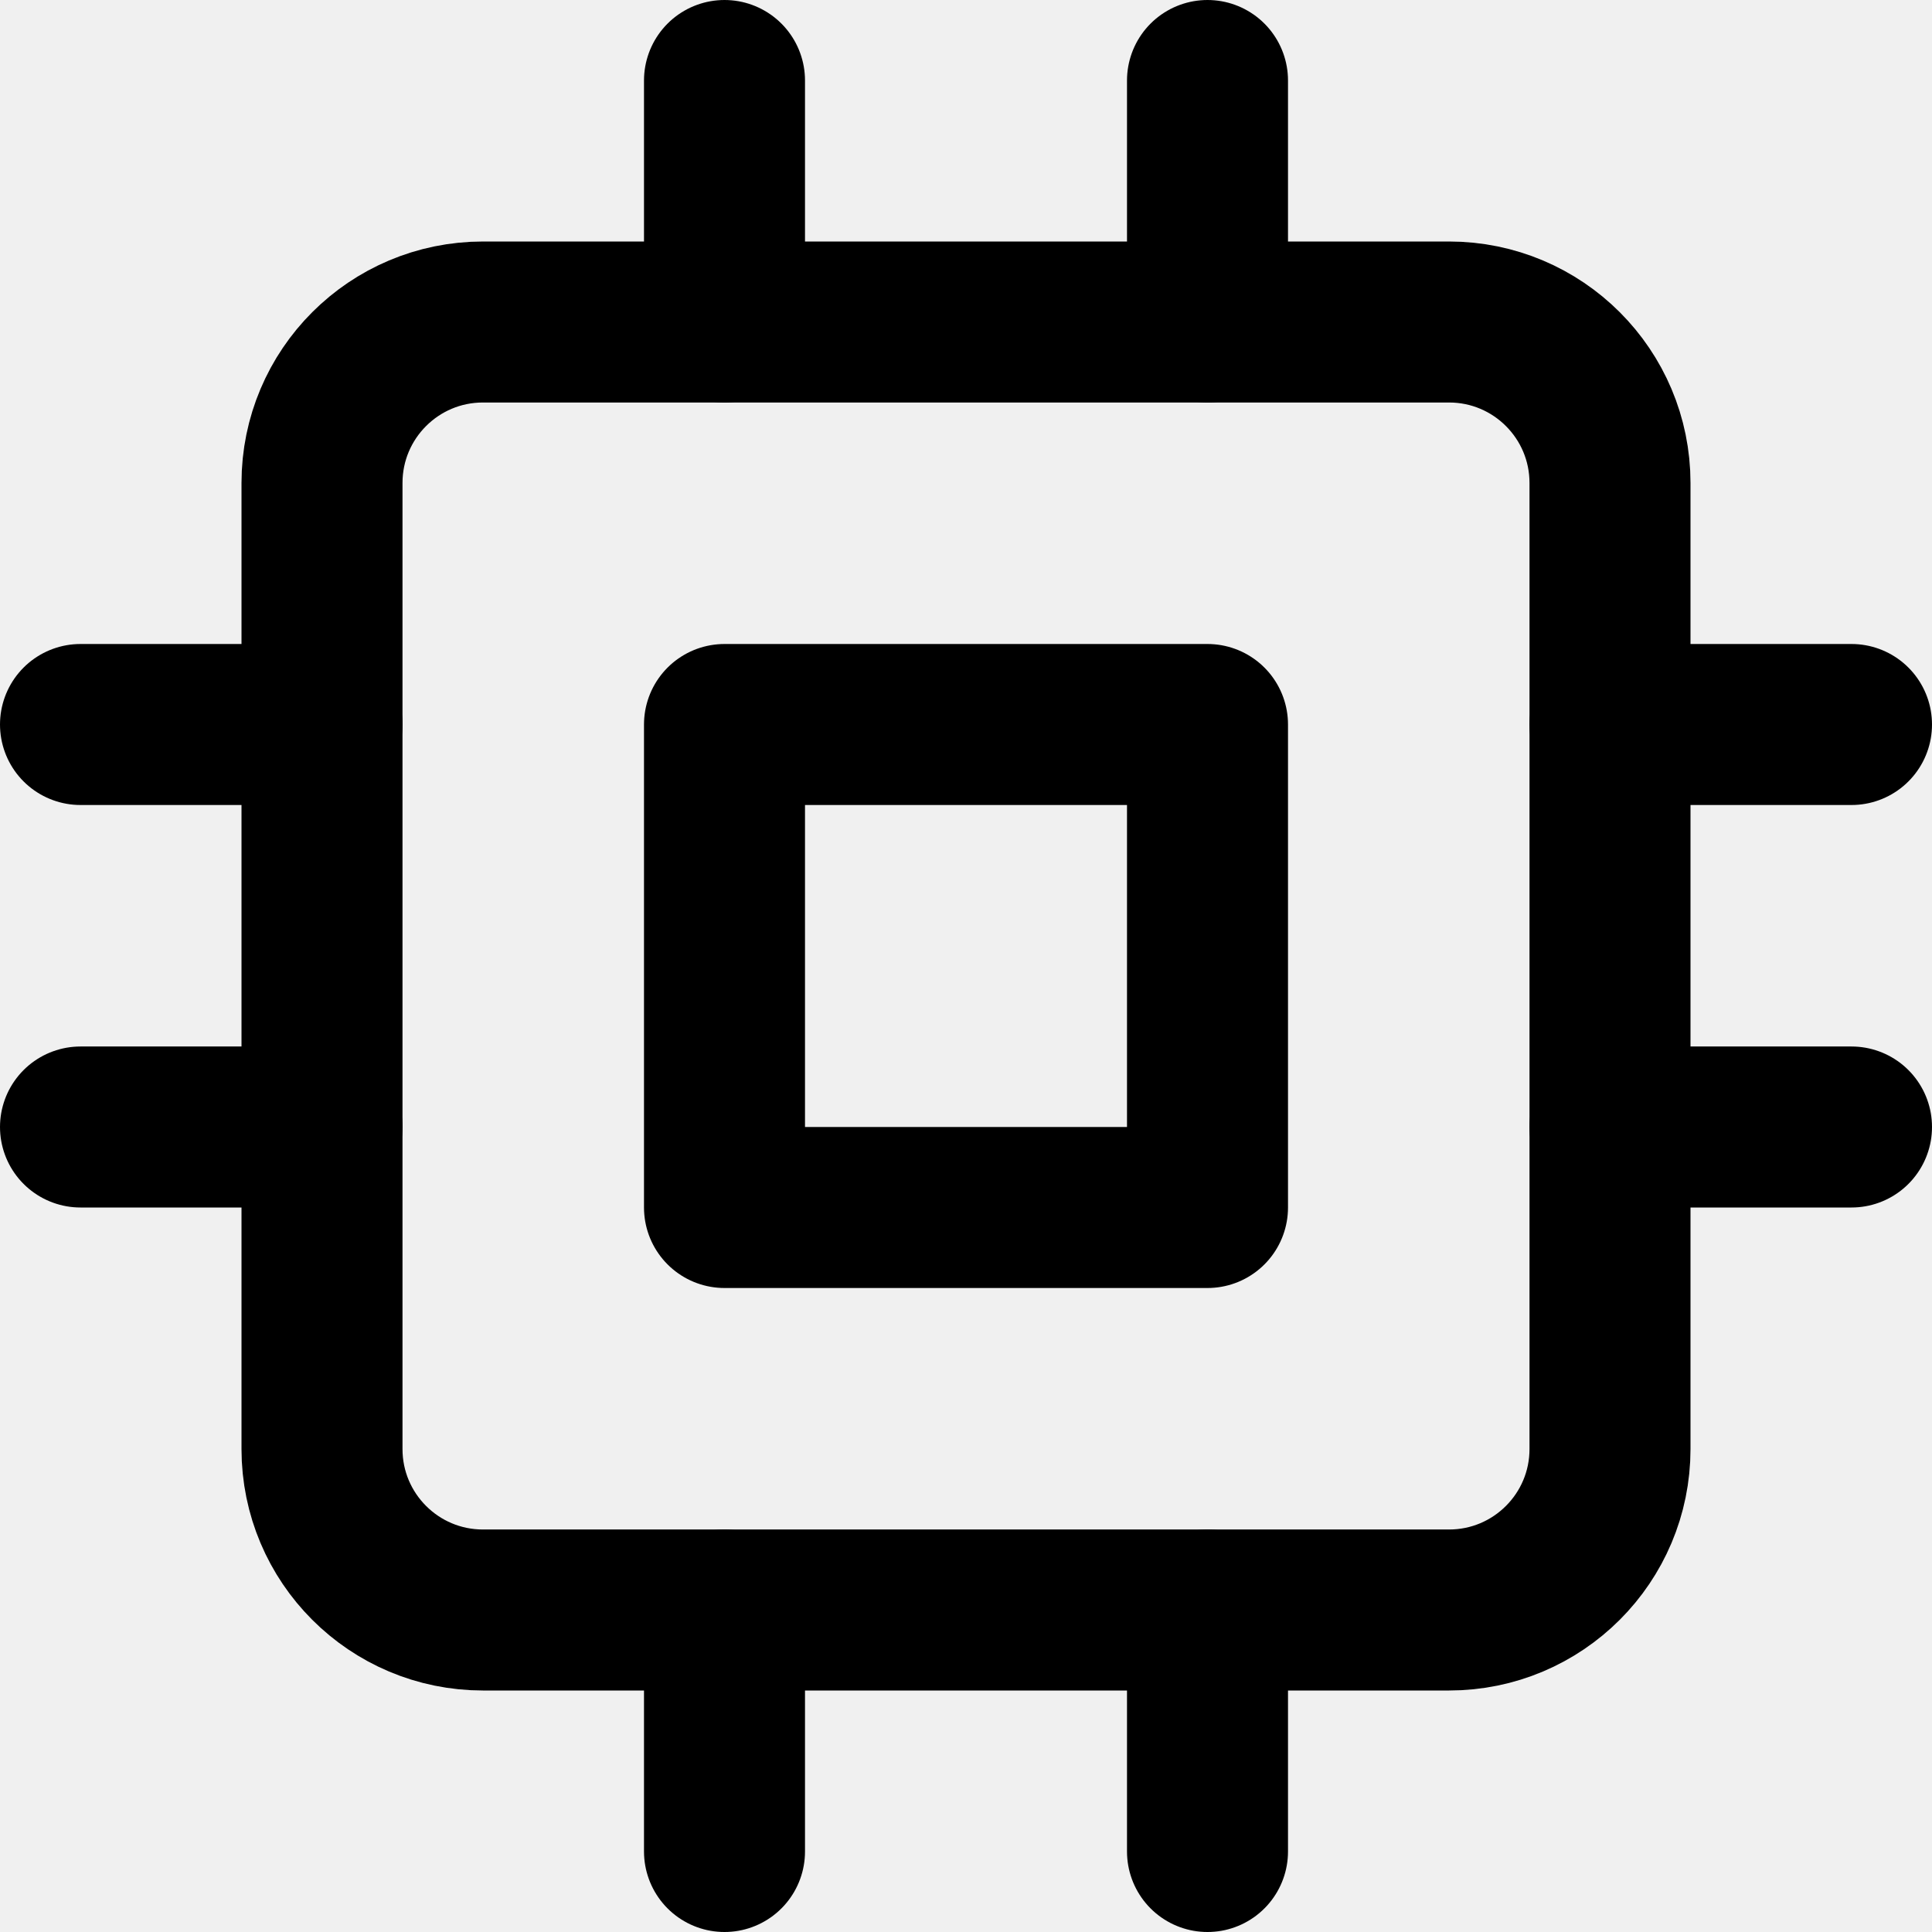
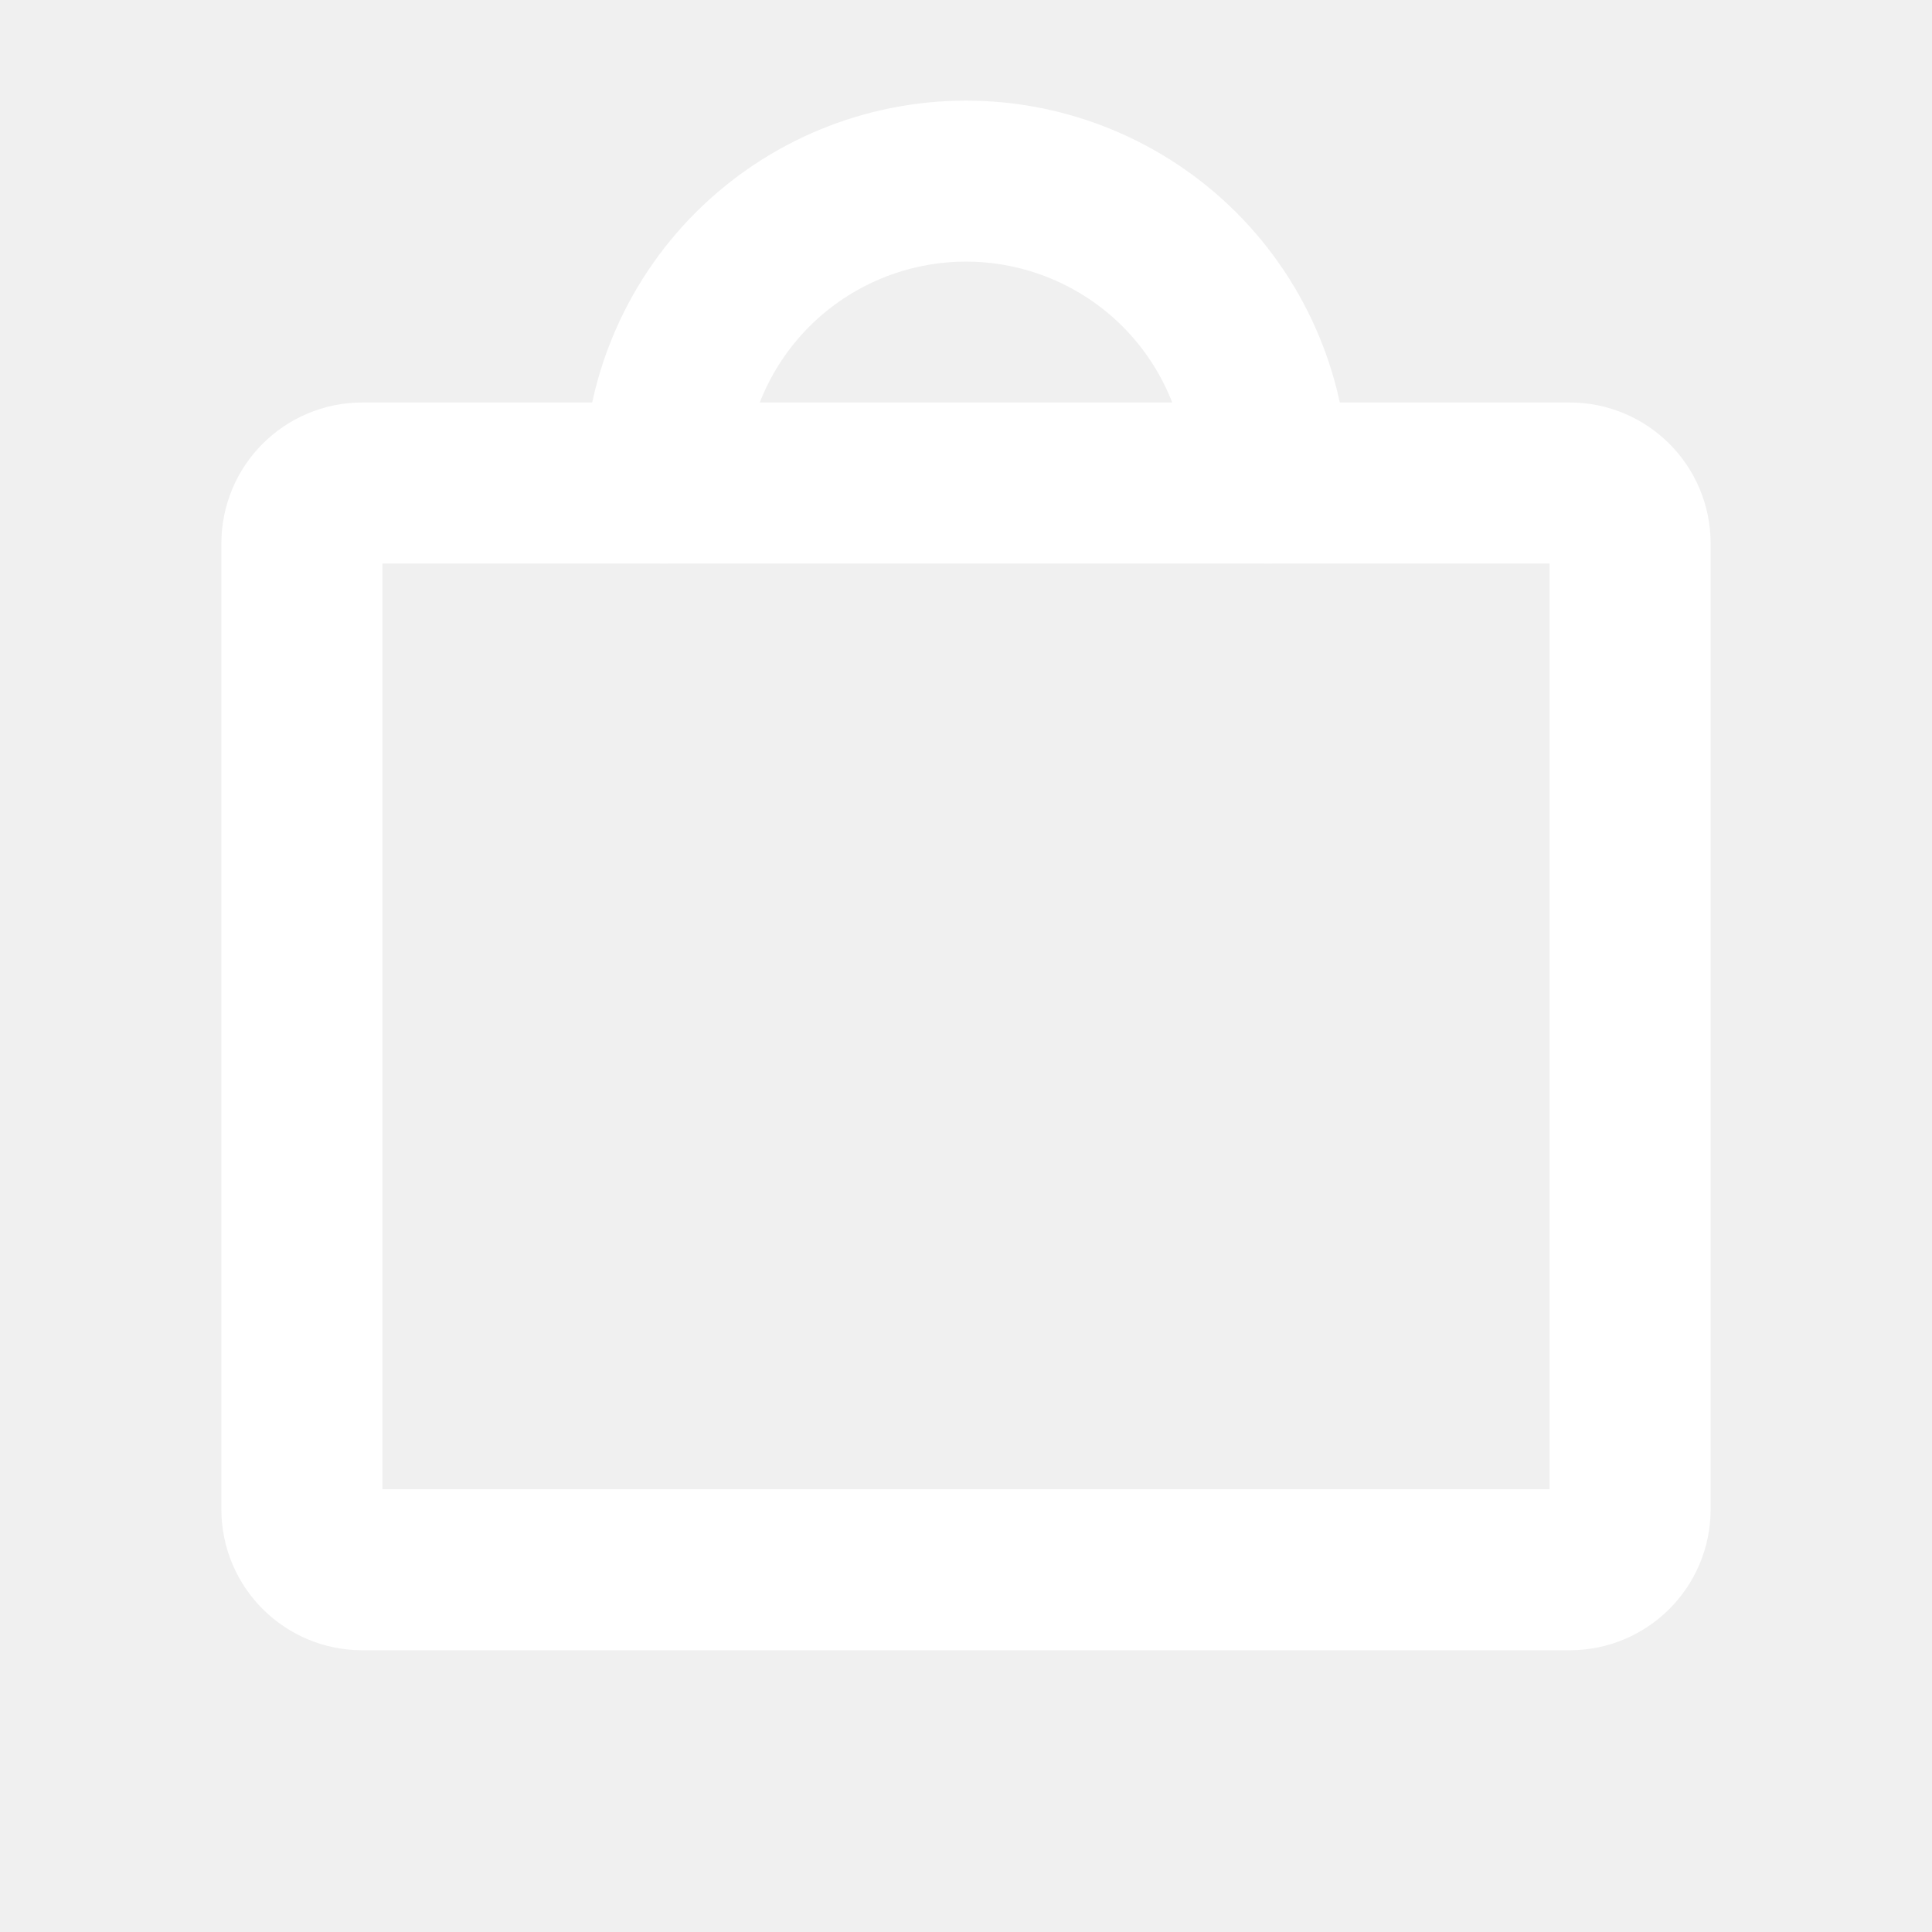
<svg xmlns="http://www.w3.org/2000/svg" width="24" height="24" viewBox="0 0 24 24" fill="none">
-   <path d="M18 4H6C4.895 4 4 4.895 4 6V18C4 19.105 4.895 20 6 20H18C19.105 20 20 19.105 20 18V6C20 4.895 19.105 4 18 4Z" stroke="black" stroke-width="2" stroke-linecap="round" stroke-linejoin="round" />
-   <path d="M15 9H9V15H15V9Z" stroke="black" stroke-width="2" stroke-linecap="round" stroke-linejoin="round" />
-   <path d="M9 1V4" stroke="black" stroke-width="2" stroke-linecap="round" stroke-linejoin="round" />
-   <path d="M15 1V4" stroke="black" stroke-width="2" stroke-linecap="round" stroke-linejoin="round" />
-   <path d="M9 20V23" stroke="black" stroke-width="2" stroke-linecap="round" stroke-linejoin="round" />
-   <path d="M15 20V23" stroke="black" stroke-width="2" stroke-linecap="round" stroke-linejoin="round" />
-   <path d="M20 9H23" stroke="black" stroke-width="2" stroke-linecap="round" stroke-linejoin="round" />
-   <path d="M20 14H23" stroke="black" stroke-width="2" stroke-linecap="round" stroke-linejoin="round" />
-   <path d="M1 9H4" stroke="black" stroke-width="2" stroke-linecap="round" stroke-linejoin="round" />
-   <path d="M1 14H4" stroke="black" stroke-width="2" stroke-linecap="round" stroke-linejoin="round" />
+   <path d="M19.5 6H4.5C4.086 6 3.75 6.336 3.75 6.75V18.75C3.75 19.164 4.086 19.5 4.5 19.5H19.5C19.914 19.5 20.25 19.164 20.25 18.75V6.75C20.25 6.336 19.914 6 19.5 6Z" stroke="white" stroke-width="2" stroke-linecap="round" stroke-linejoin="round" />
+   <path d="M8.25 6C8.25 5.005 8.645 4.052 9.348 3.348C10.052 2.645 11.005 2.25 12 2.25C12.995 2.25 13.948 2.645 14.652 3.348C15.355 4.052 15.75 5.005 15.75 6" stroke="white" stroke-width="2" stroke-linecap="round" stroke-linejoin="round" />
</svg>
